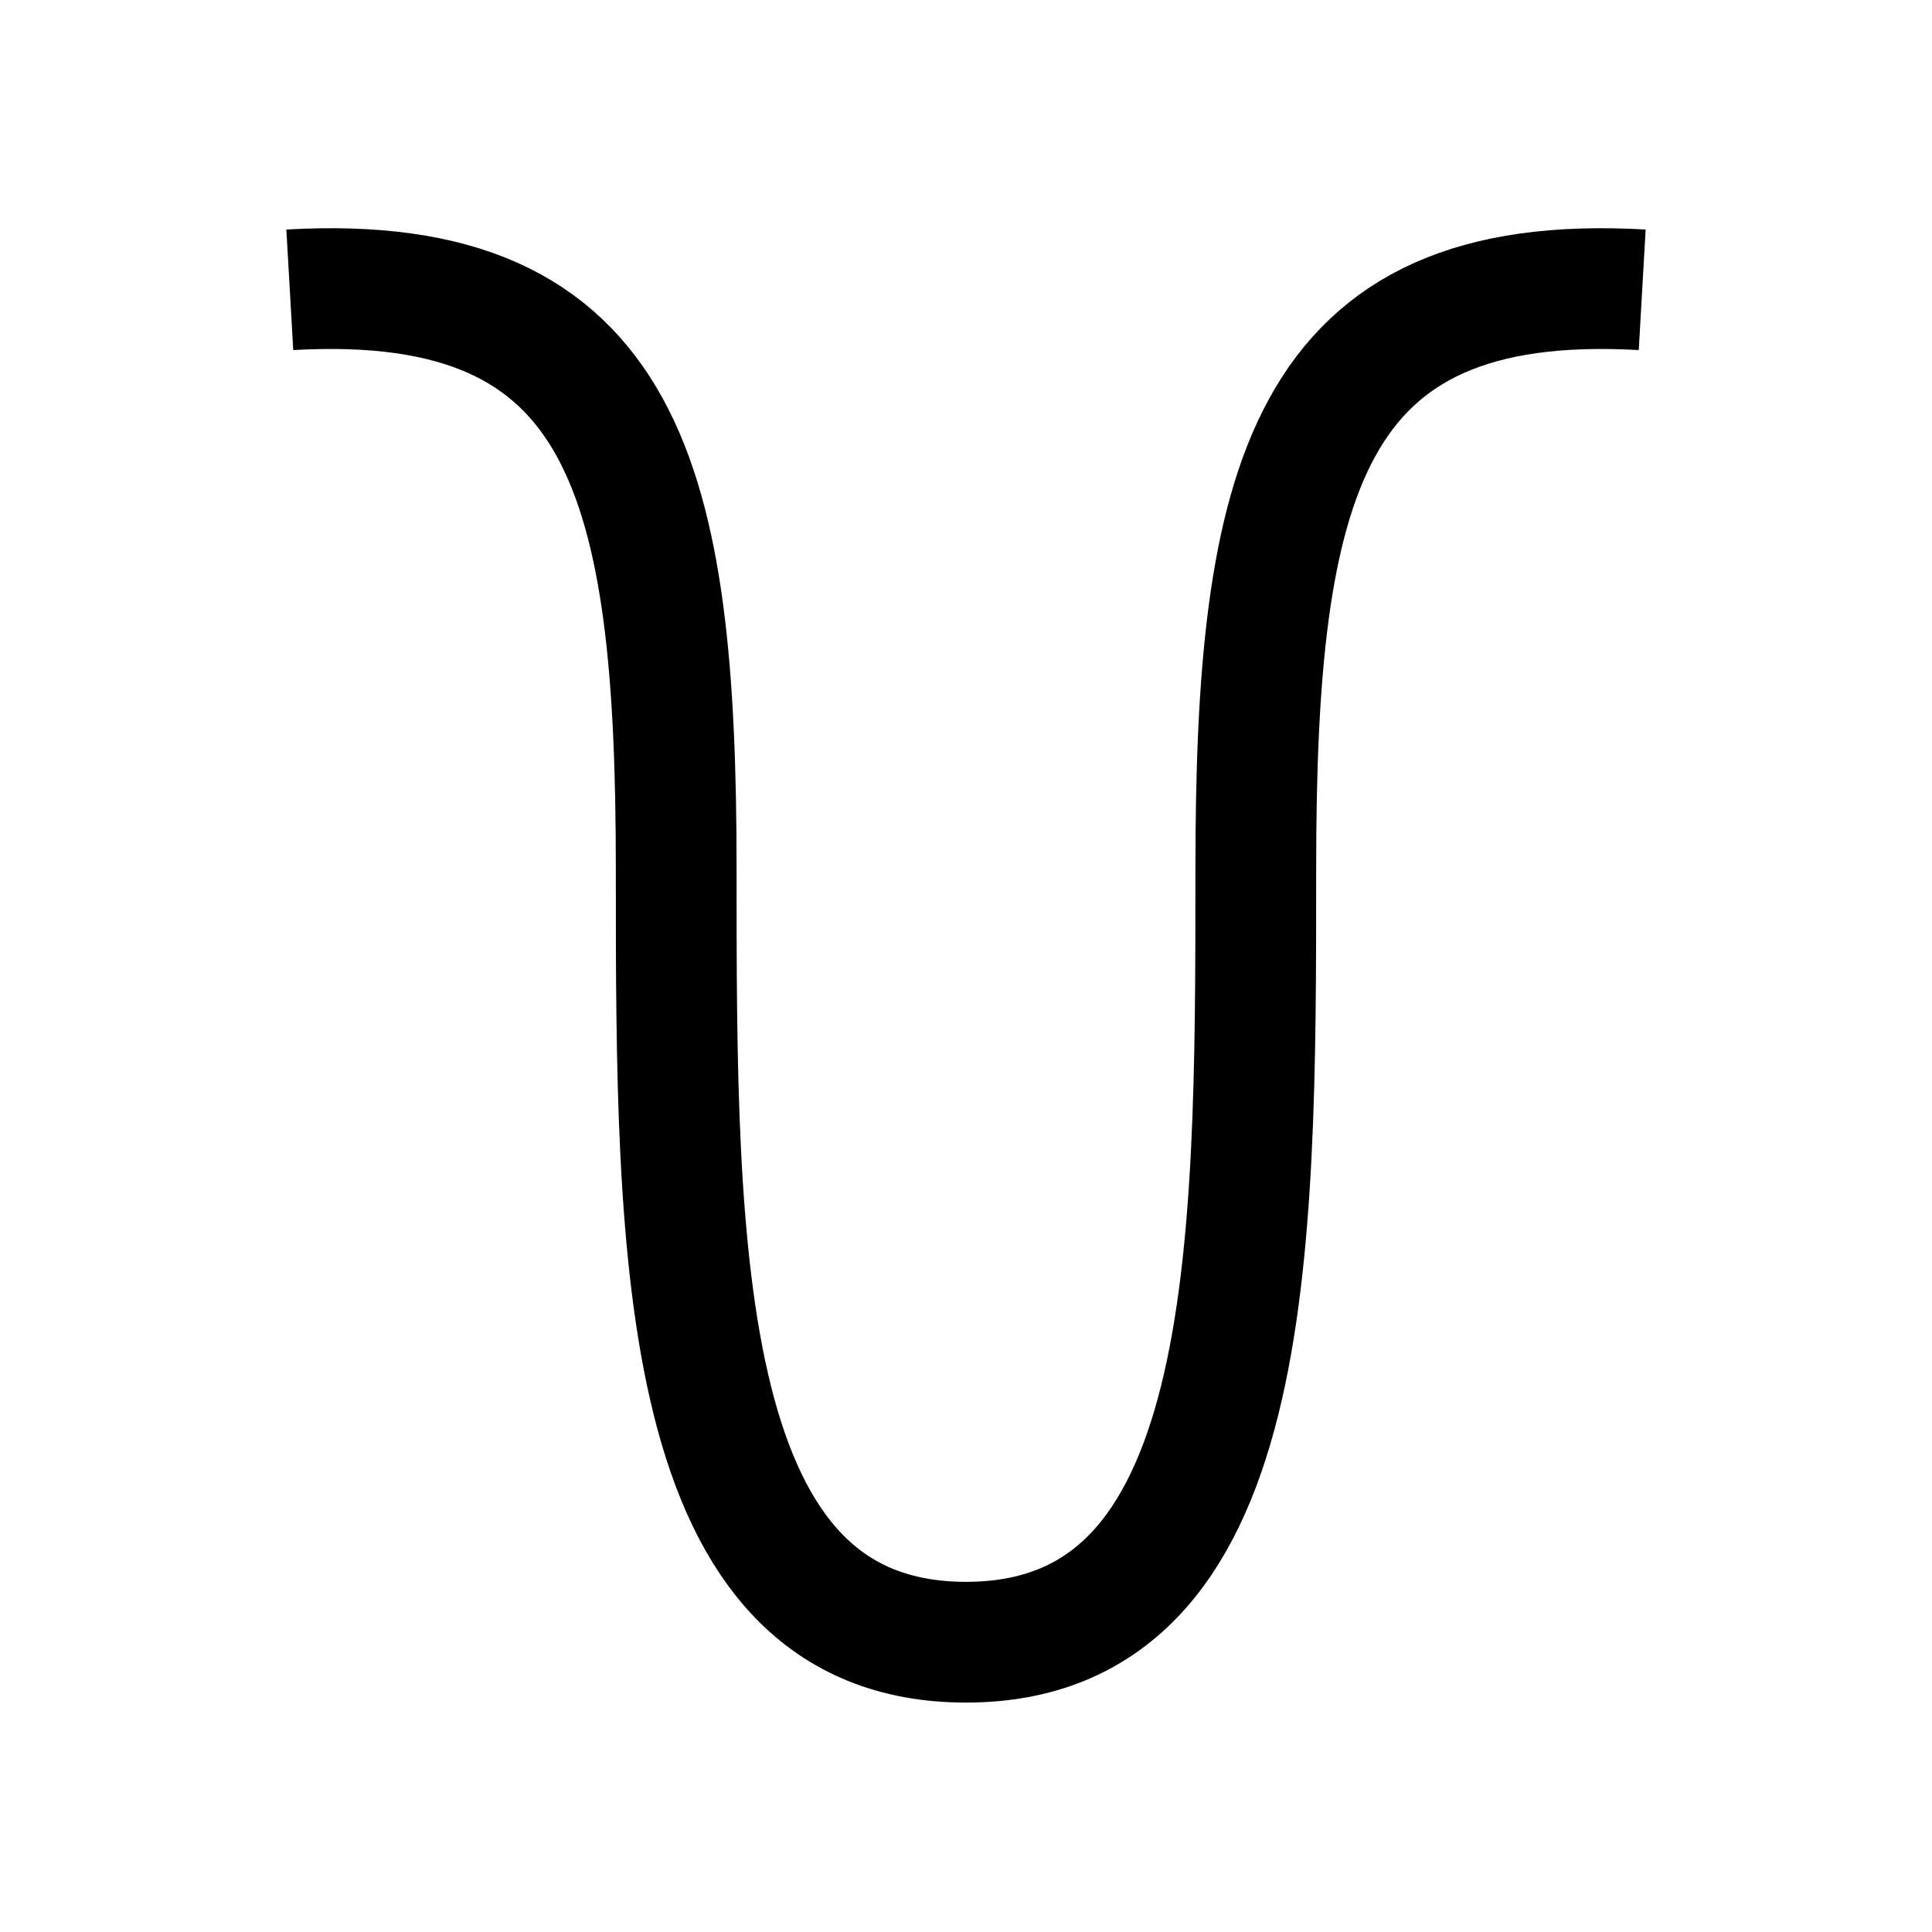
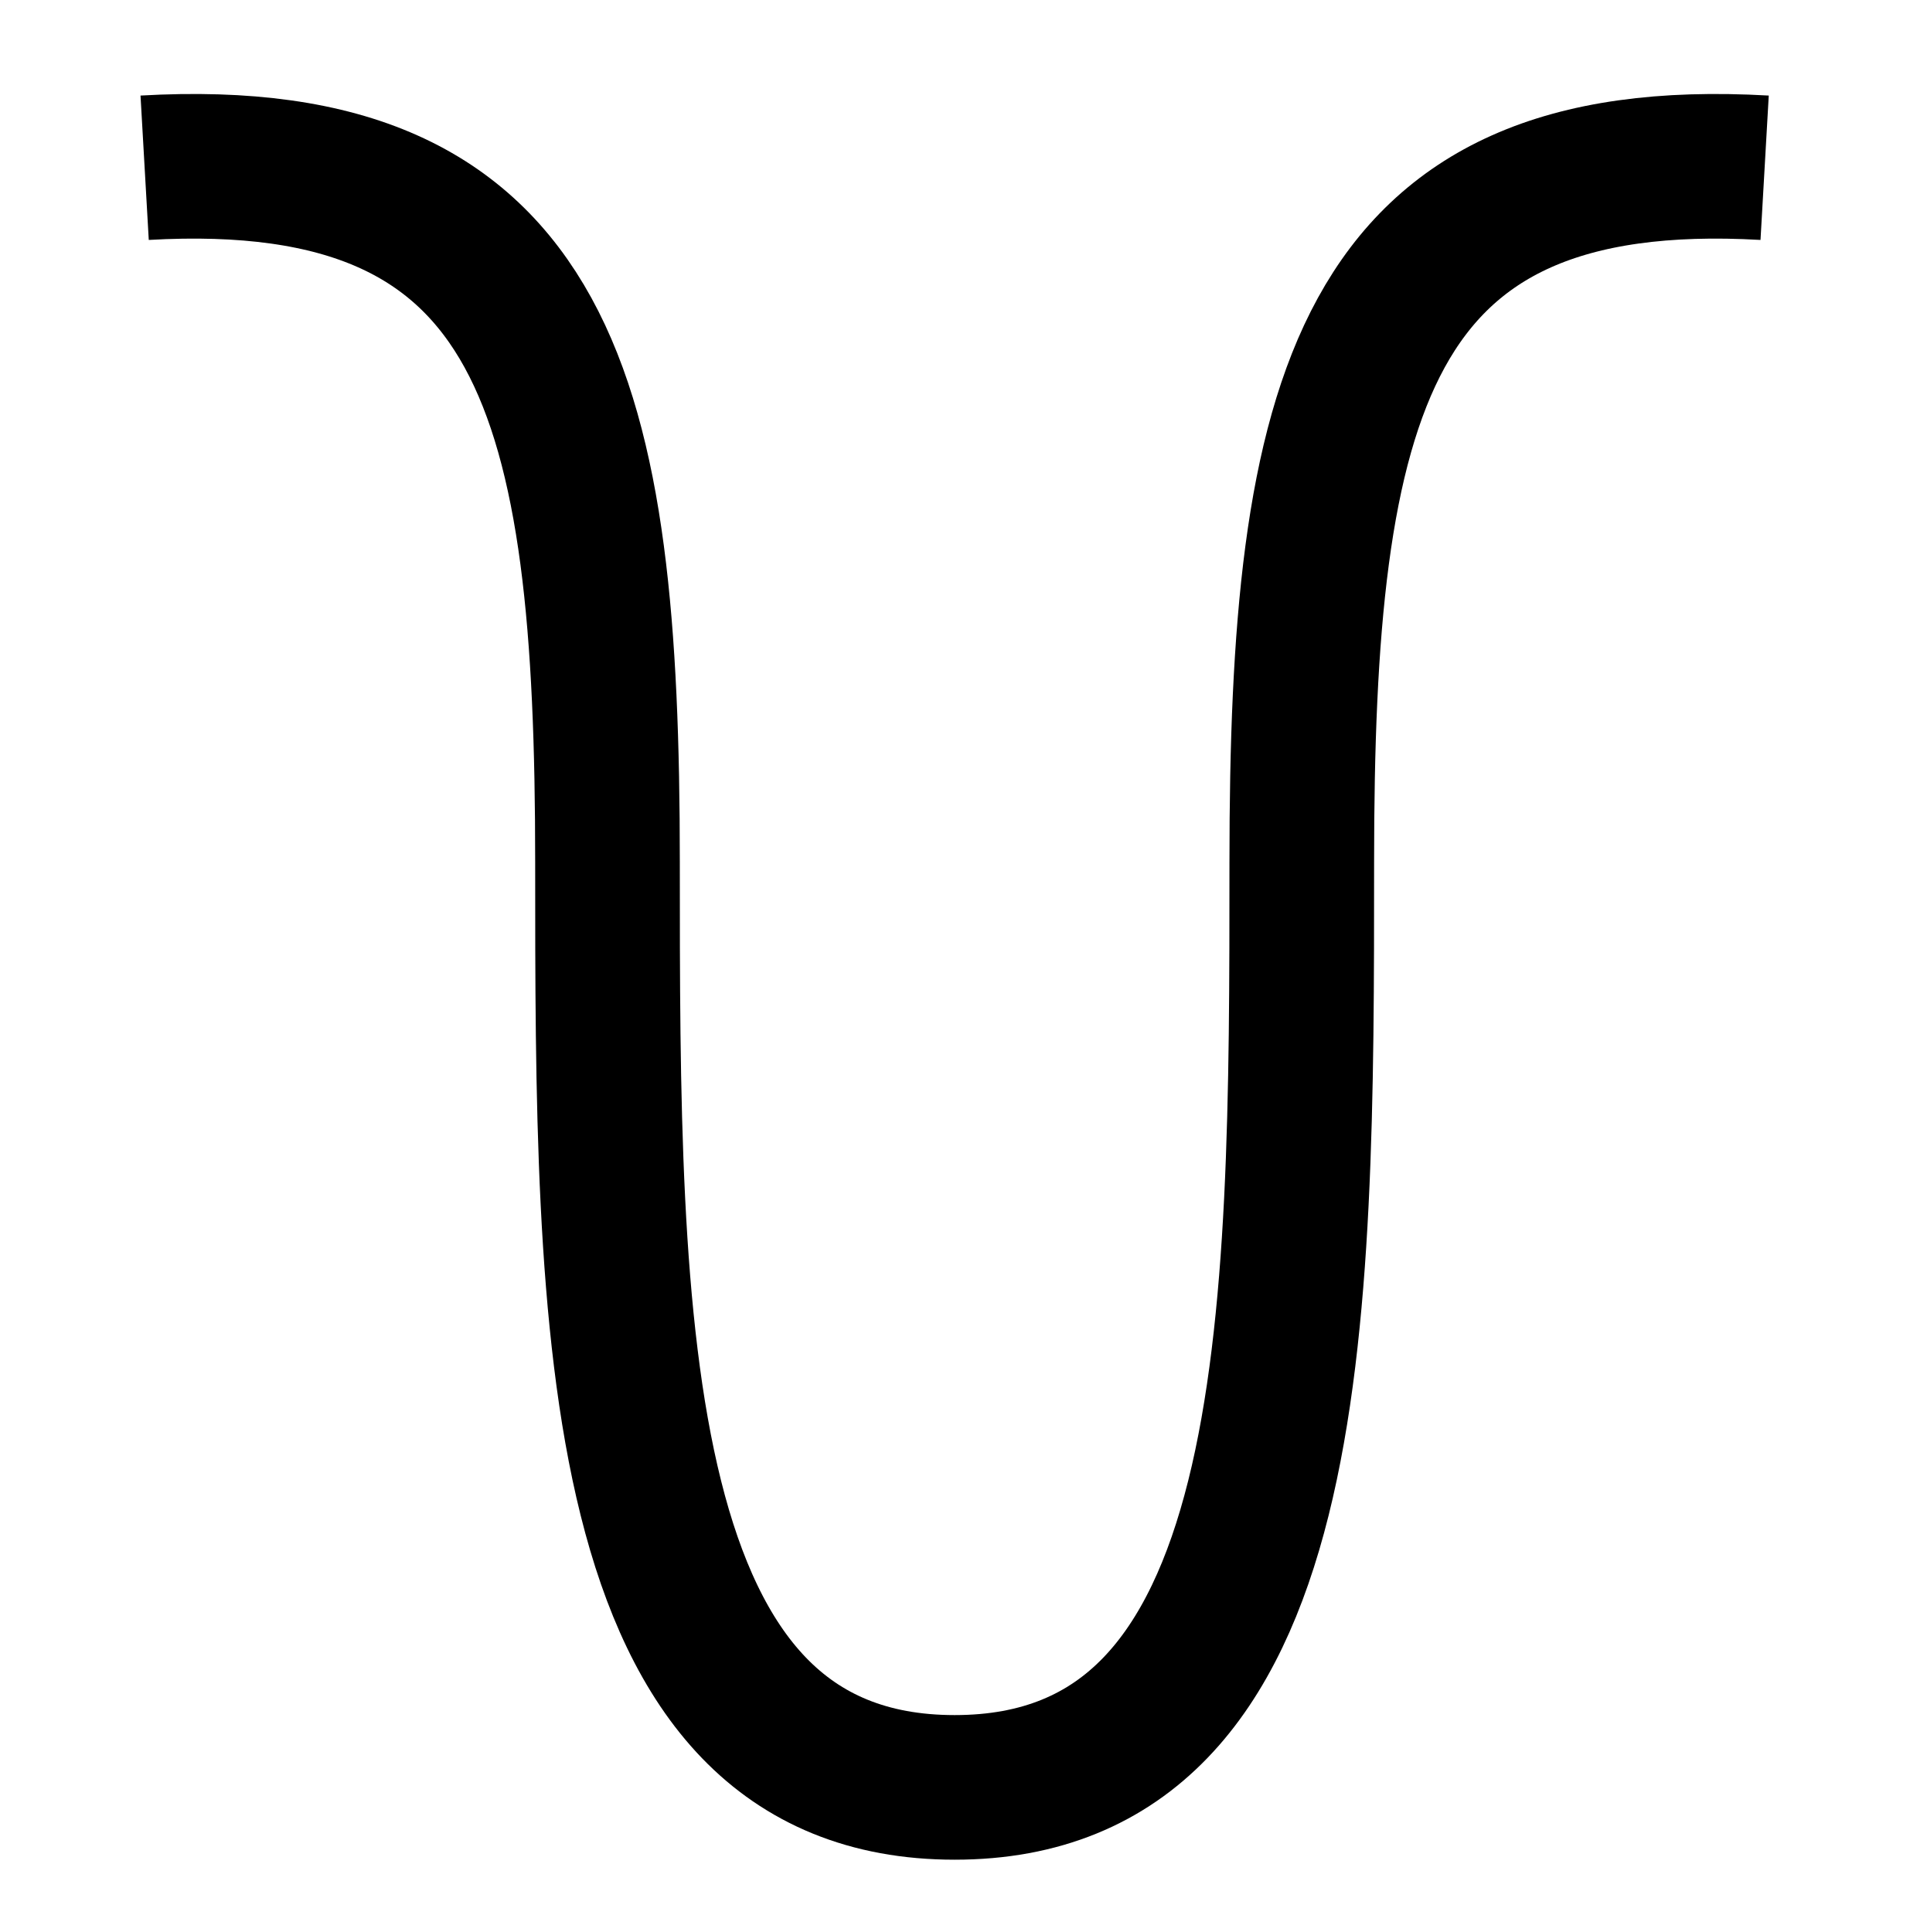
- <svg xmlns="http://www.w3.org/2000/svg" fill="transparent" viewBox="0 0 200 200">
-   <path stroke="black" fill="none" stroke-width="12.5" d="M 30 30 C  65 28,  70 50,  70 90 C  70 130,  70 170,  100 170 C  130 170,  130 130,  130 90 C  130 50,  135 28,  170 30 " />
+ <svg xmlns="http://www.w3.org/2000/svg" fill="transparent" viewBox="-82.5 -84.5 165 167" width="165px" height="167px">
+   <path stroke="black" fill="none" stroke-width="12.5" d="M -70 -70 C  -35 -72,  -30 -50,  -30 -10 C  -30 30,  -30 70,  0 70 C  30 70,  30 30,  30 -10 C  30 -50,  35 -72,  70 -70 " />
</svg>
